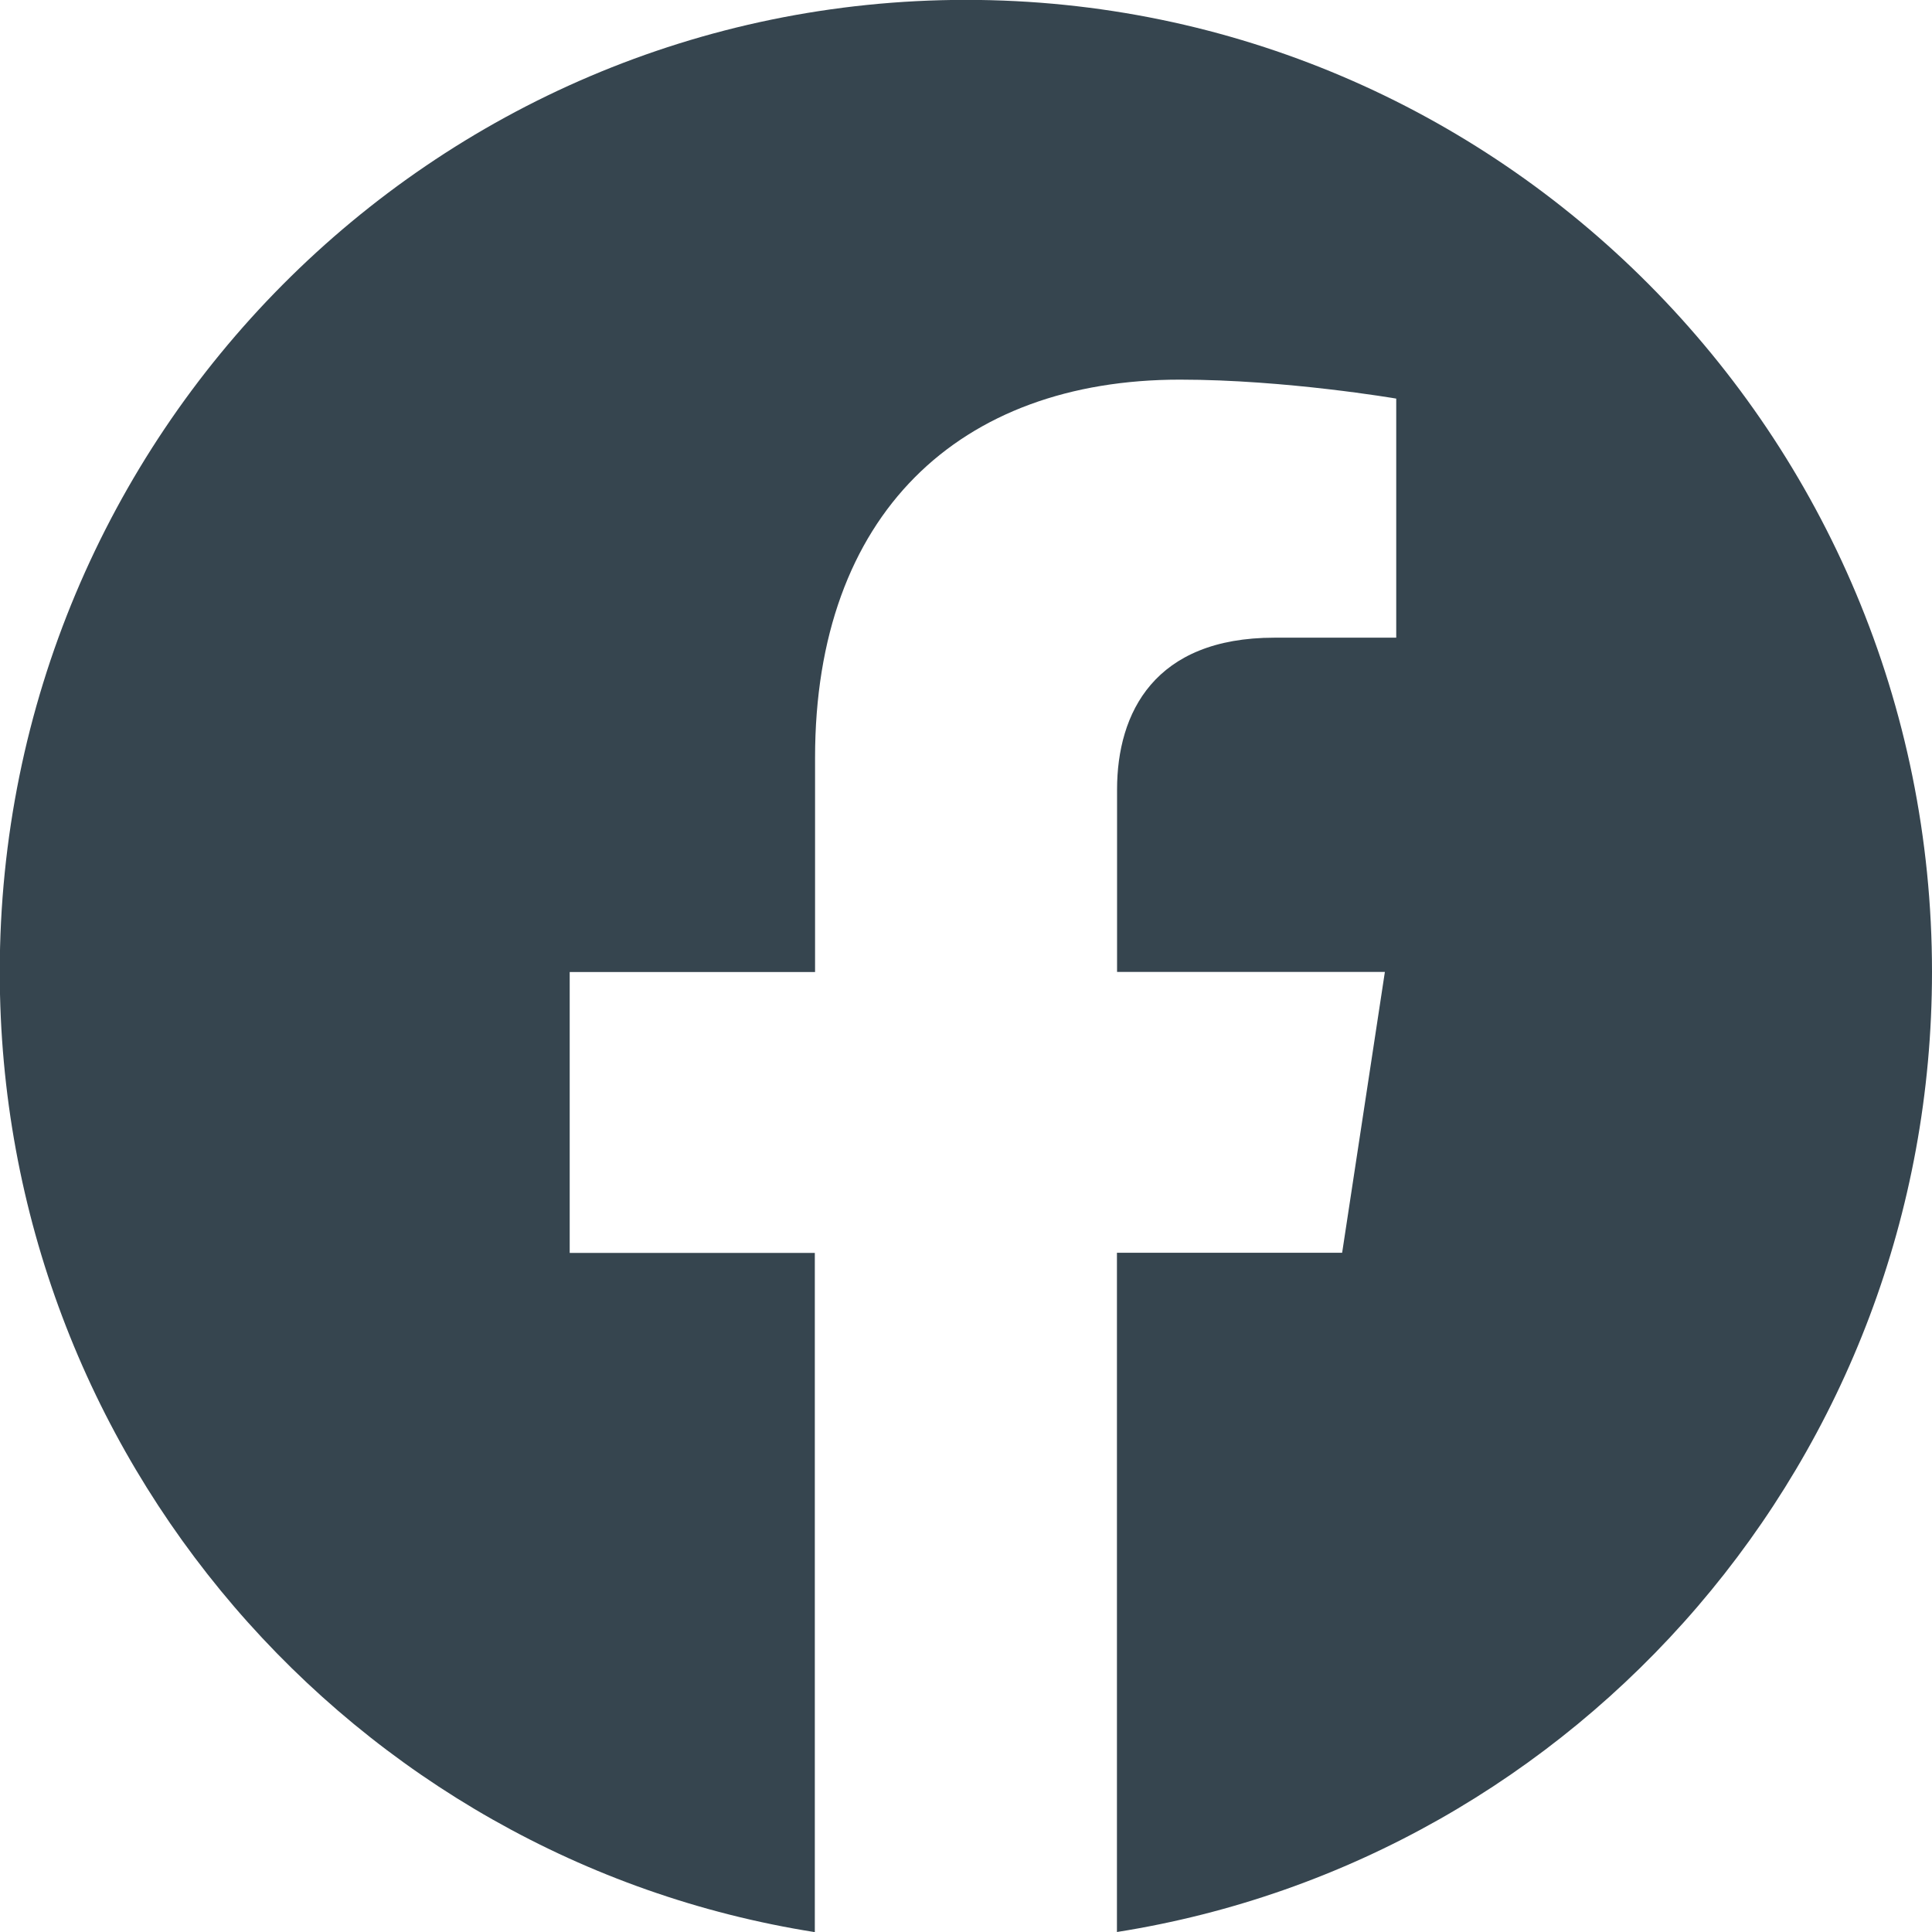
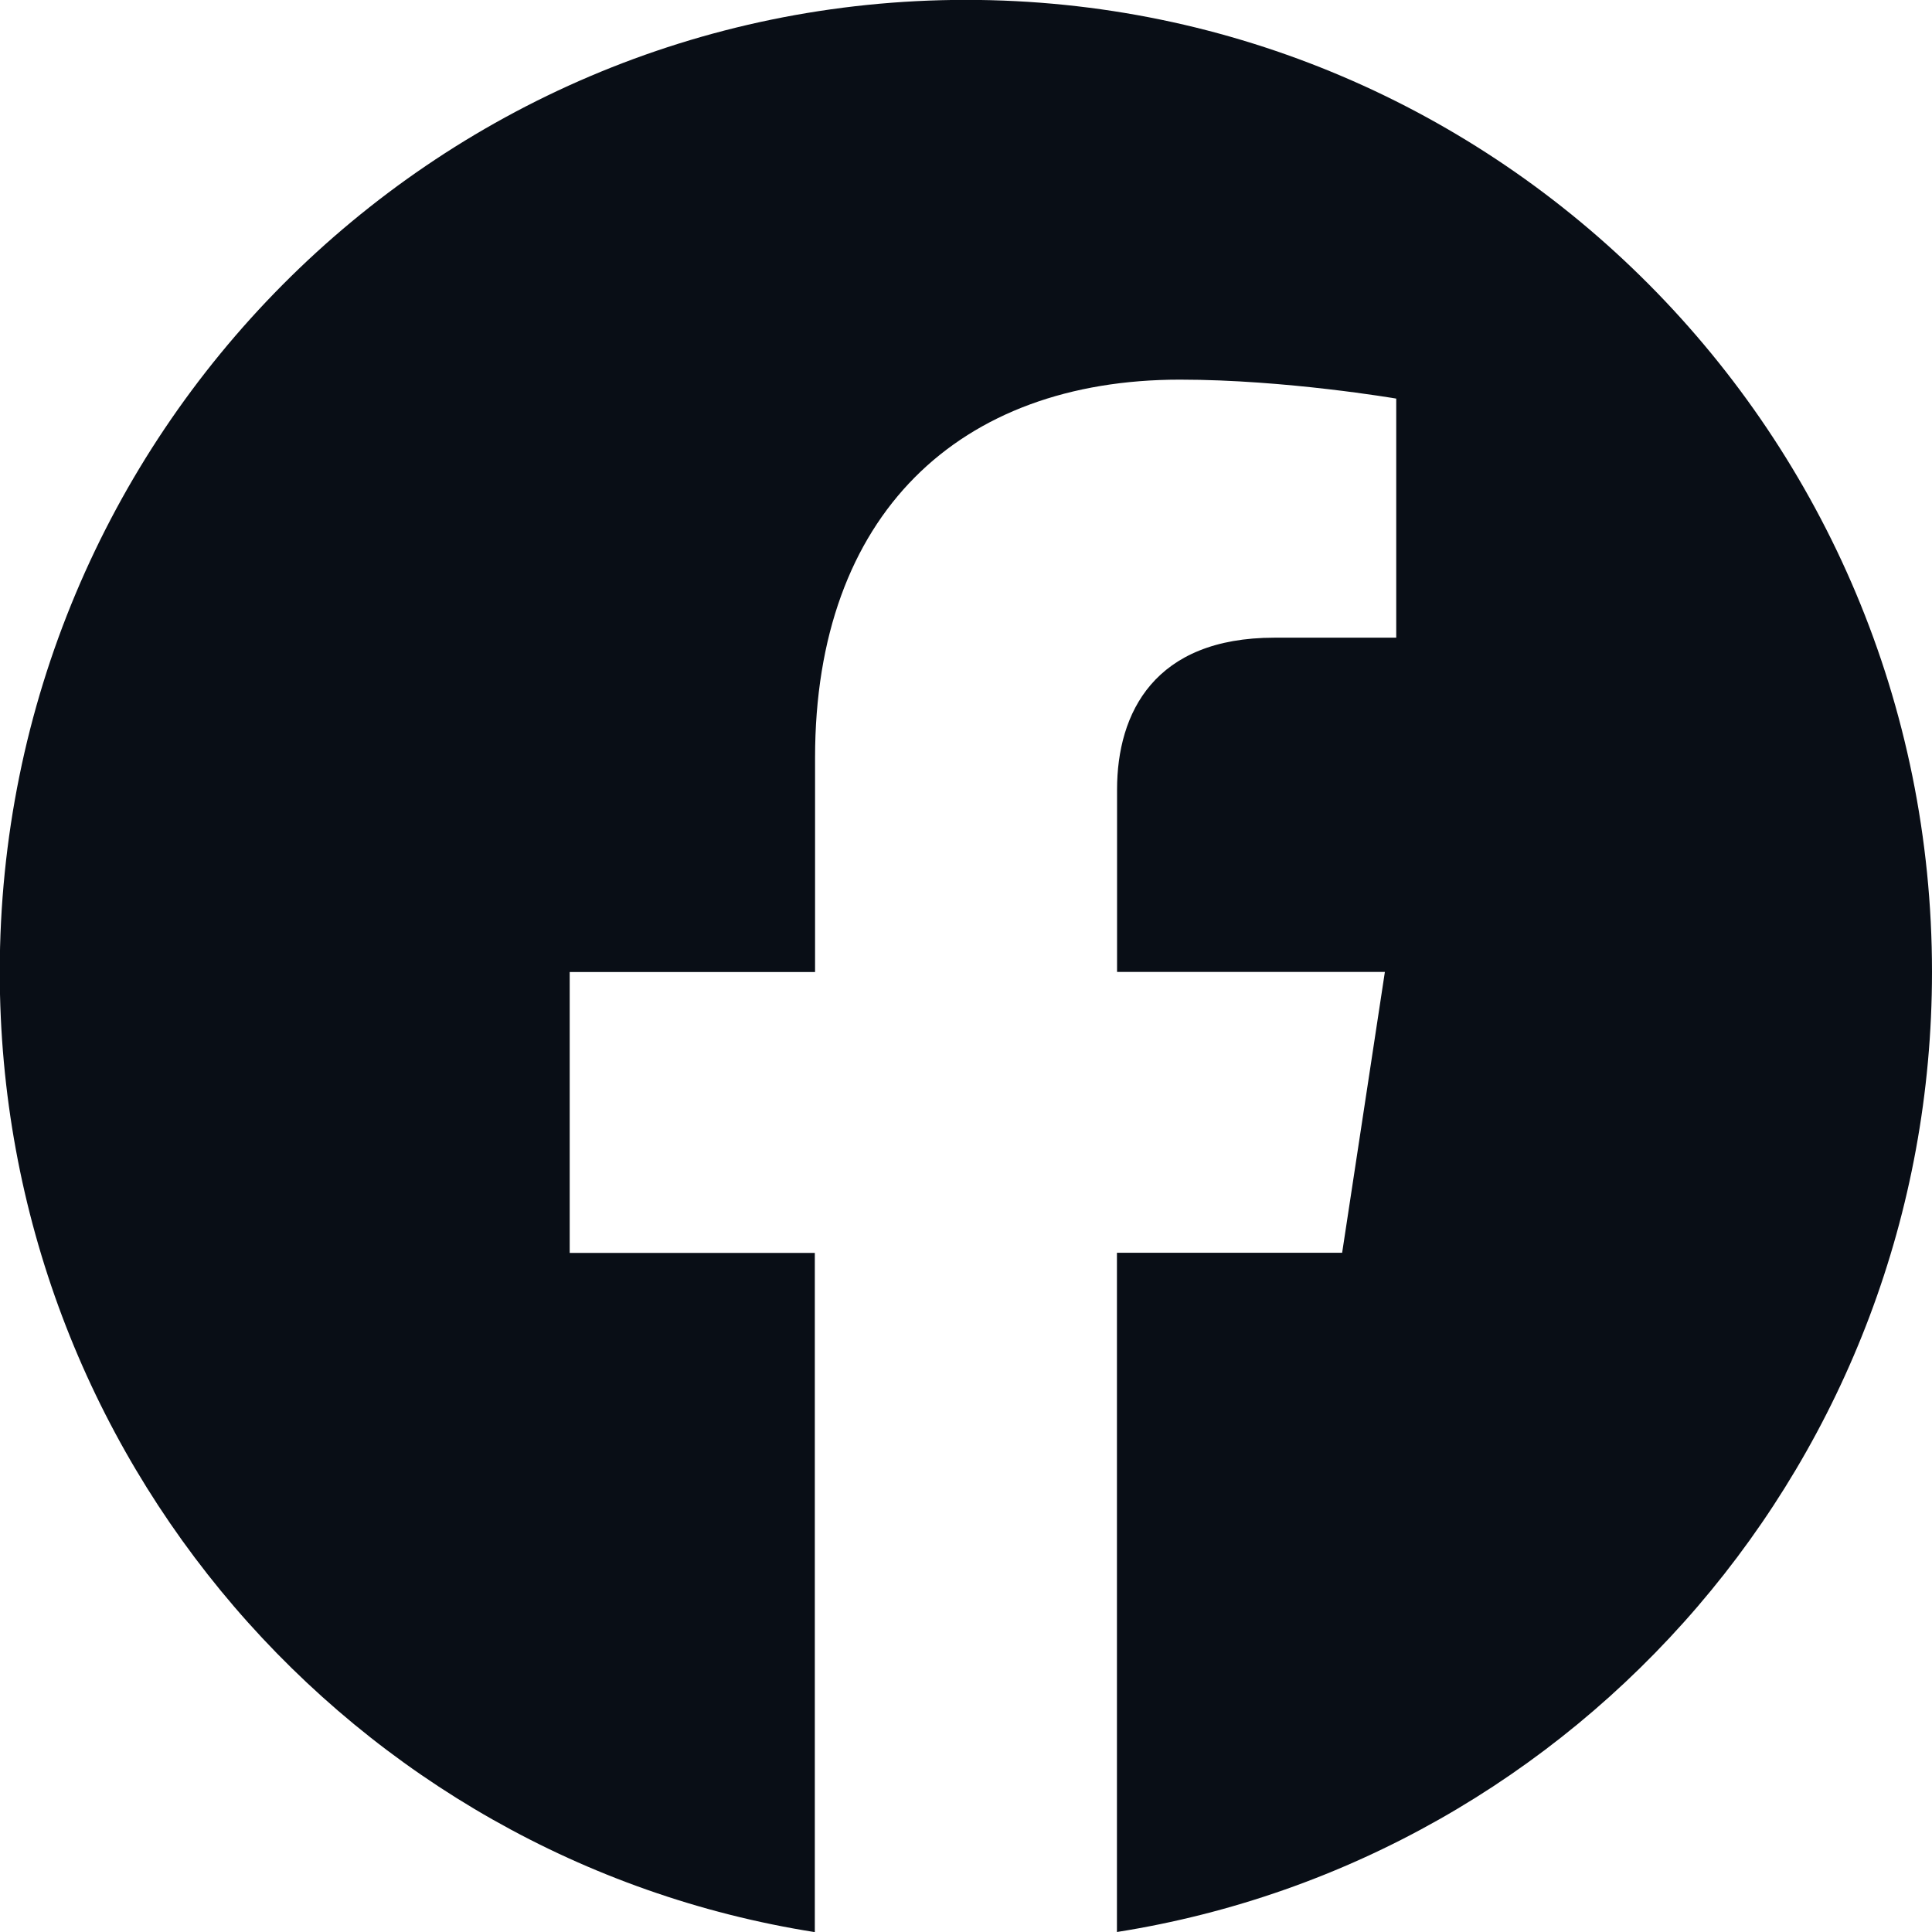
- <svg xmlns="http://www.w3.org/2000/svg" width="16" height="16" fill="#36454F" class="bi bi-facebook" viewBox="0 0 16 16">
+ <svg xmlns="http://www.w3.org/2000/svg" width="16" height="16" fill="#090e16" class="bi bi-facebook" viewBox="0 0 16 16">
  <path d="M16 8.049c0-4.446-3.582-8.05-8-8.05C3.58 0-.002 3.603-.002 8.05c0 4.017 2.926 7.347 6.75 7.951v-5.625h-2.03V8.05H6.75V6.275c0-2.017 1.195-3.131 3.022-3.131.876 0 1.791.157 1.791.157v1.98h-1.009c-.993 0-1.303.621-1.303 1.258v1.51h2.218l-.354 2.326H9.25V16c3.824-.604 6.75-3.934 6.75-7.951" />
</svg>
